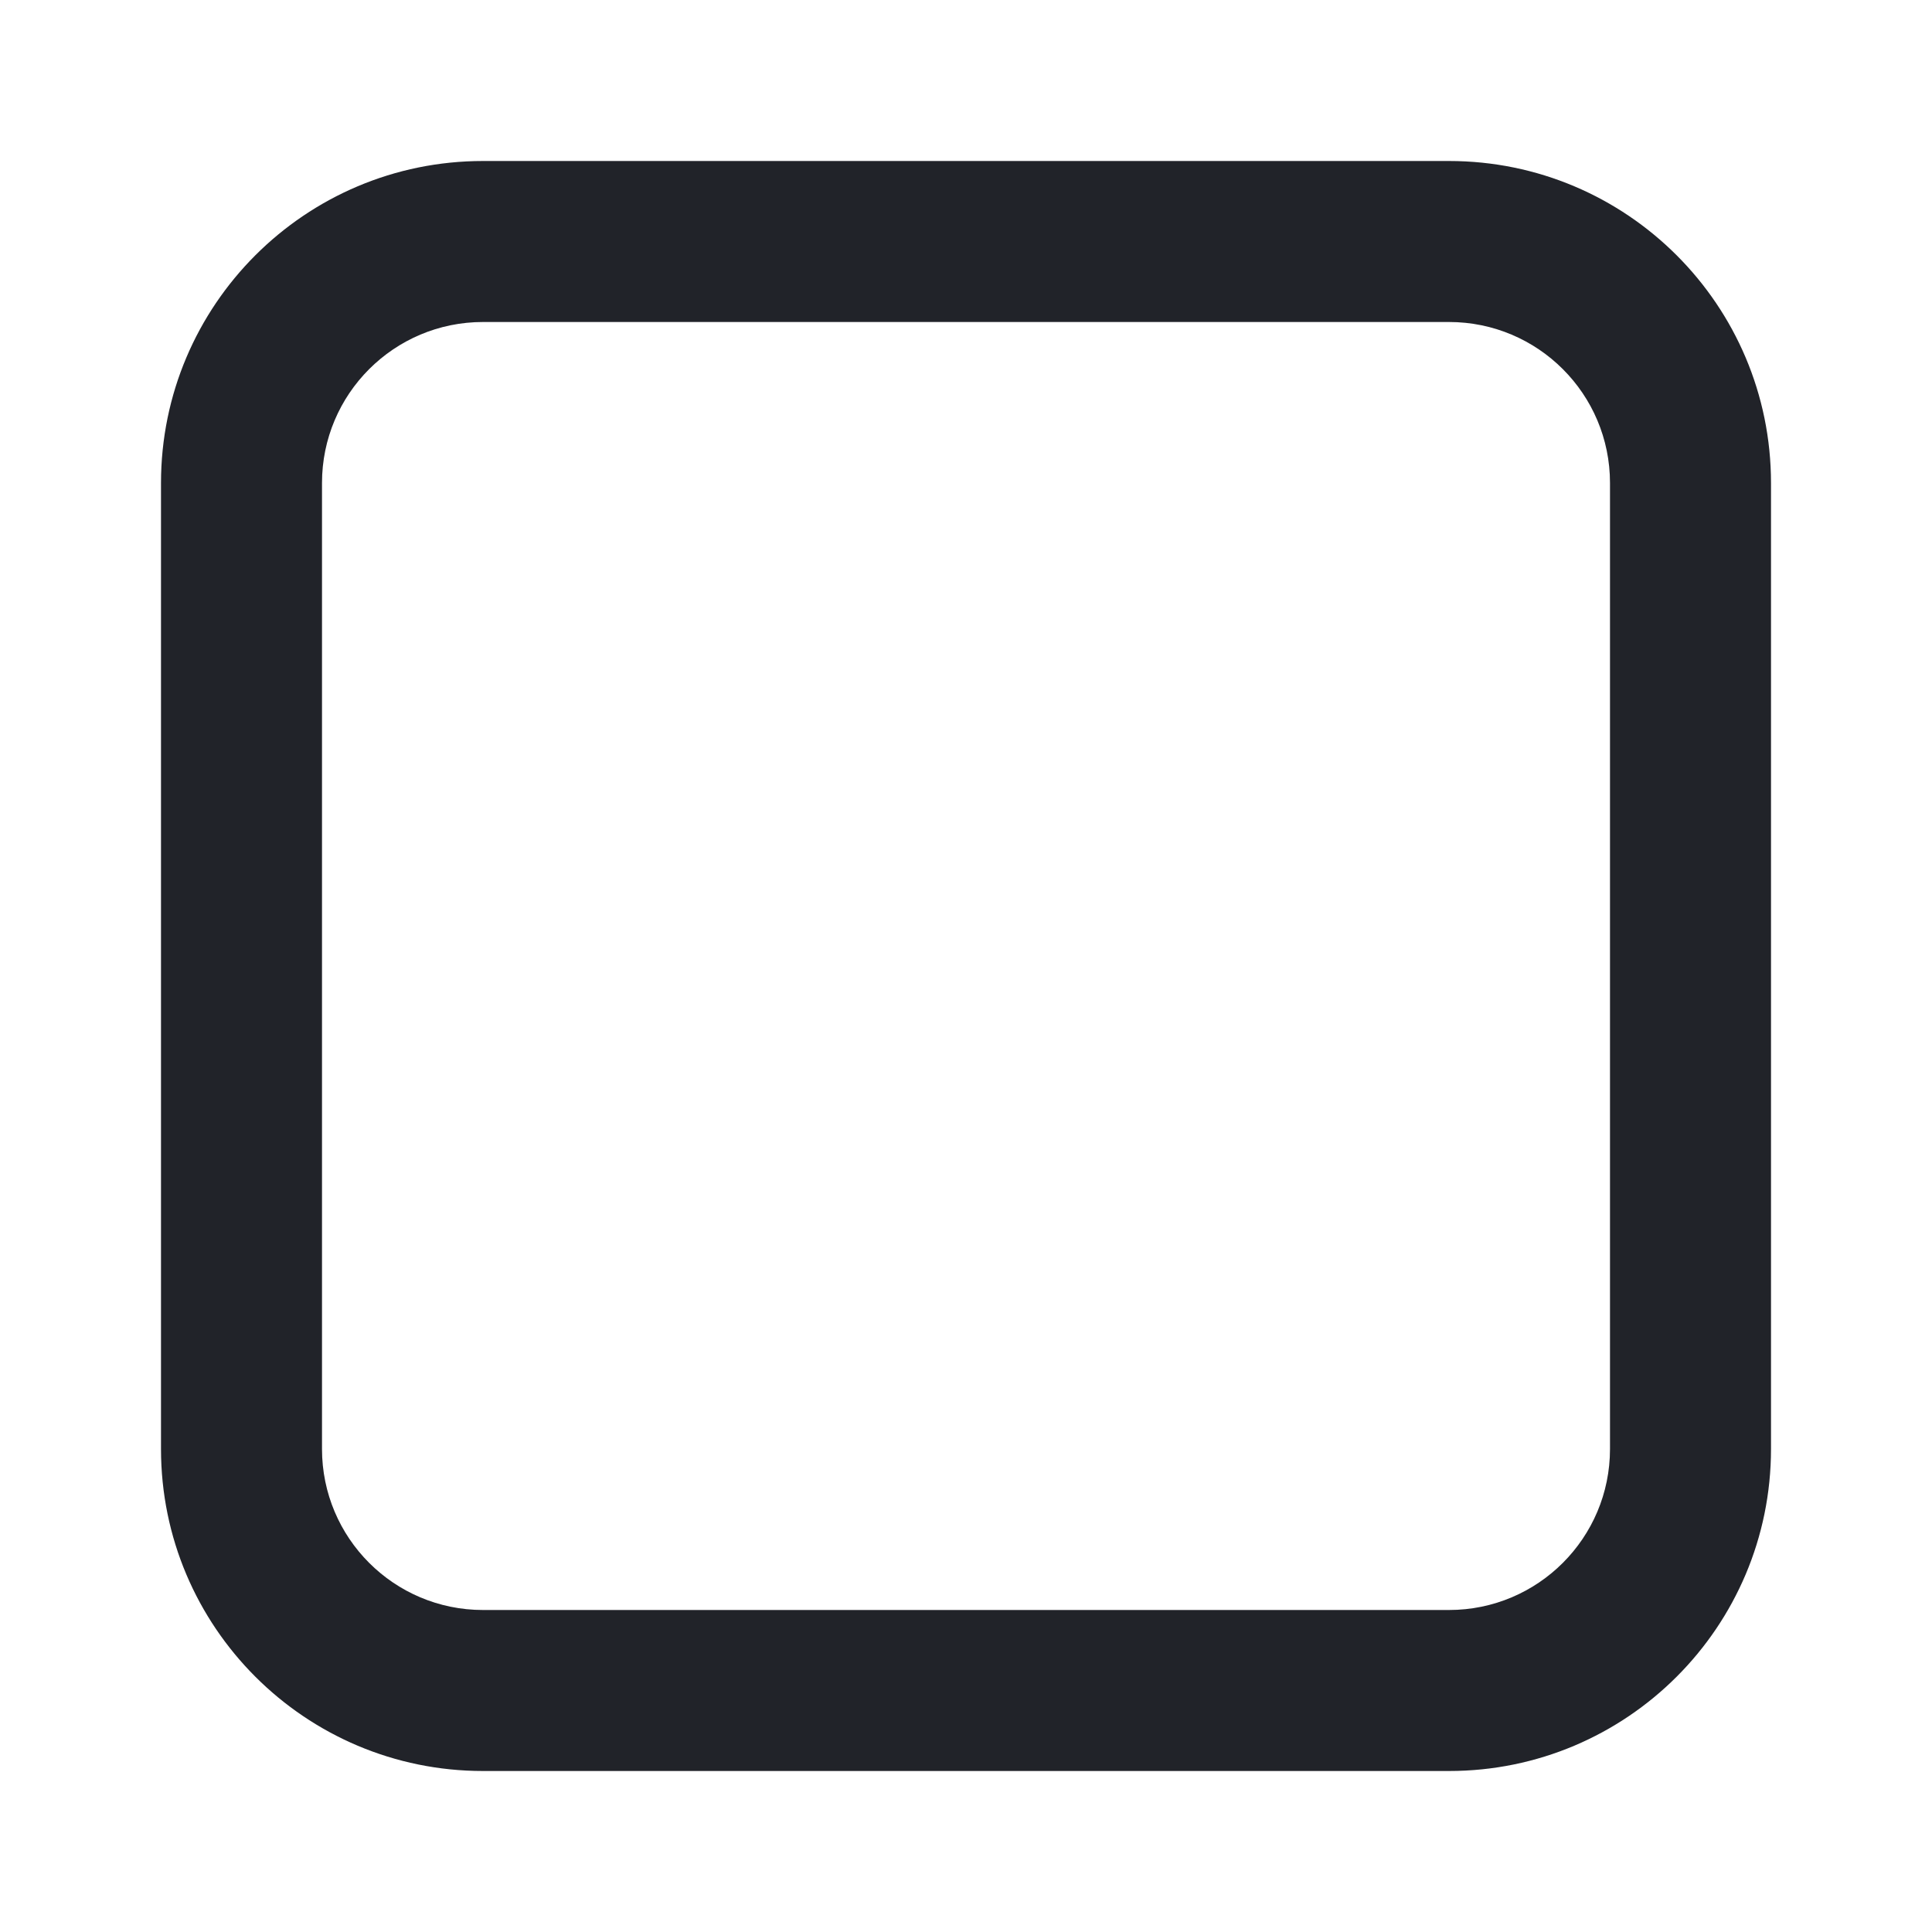
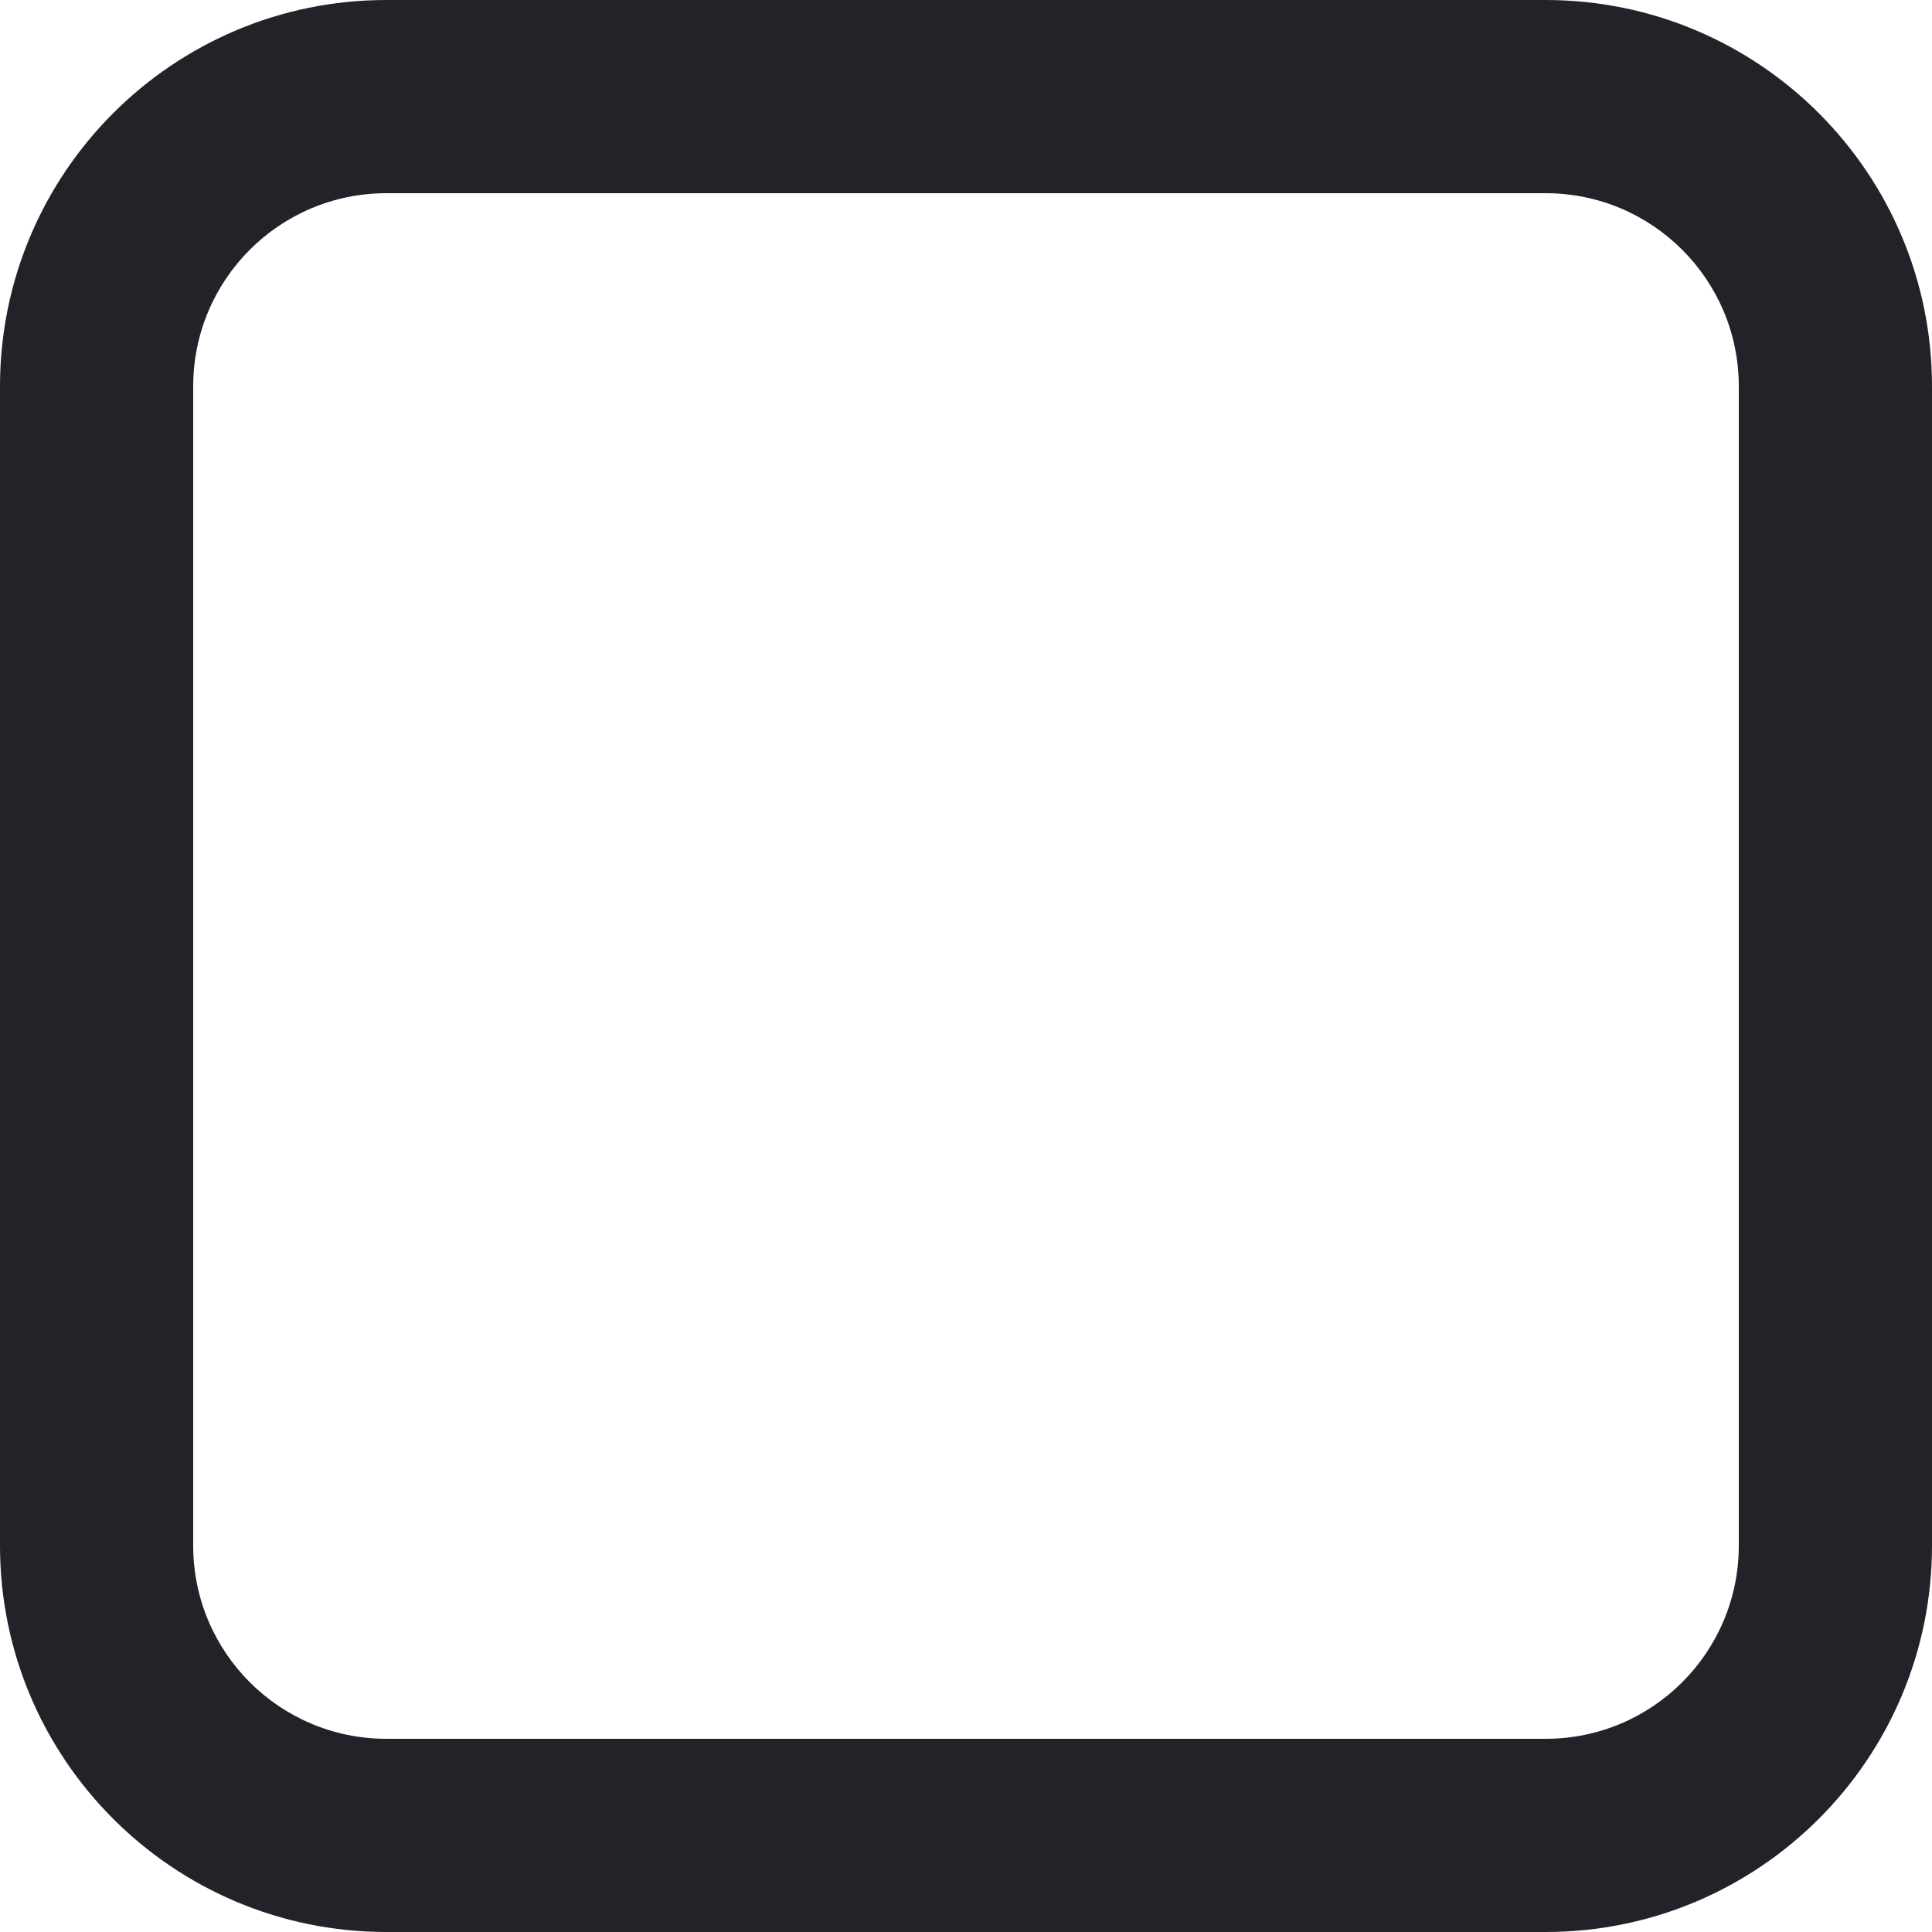
- <svg xmlns="http://www.w3.org/2000/svg" width="24" height="24" viewBox="0 0 24 24" fill="none">
-   <path fill-rule="evenodd" clip-rule="evenodd" d="M18 4H6C4.895 4 4 4.895 4 6V18C4 19.105 4.895 20 6 20H18C19.105 20 20 19.105 20 18V6C20 4.895 19.105 4 18 4ZM6 2C3.791 2 2 3.791 2 6V18C2 20.209 3.791 22 6 22H18C20.209 22 22 20.209 22 18V6C22 3.791 20.209 2 18 2H6Z" fill="#212329" />
+ <svg xmlns="http://www.w3.org/2000/svg" width="20" height="20" viewBox="0 0 20 20" fill="none">
+   <path fill-rule="evenodd" clip-rule="evenodd" d="M16 2H4C2.895 2 2 2.895 2 4V16C2 17.105 2.895 18 4 18H16C17.105 18 18 17.105 18 16V4C18 2.895 17.105 2 16 2ZM4 0C1.791 0 0 1.791 0 4V16C0 18.209 1.791 20 4 20H16C18.209 20 20 18.209 20 16V4C20 1.791 18.209 0 16 0H4Z" fill="#212329" />
</svg>
